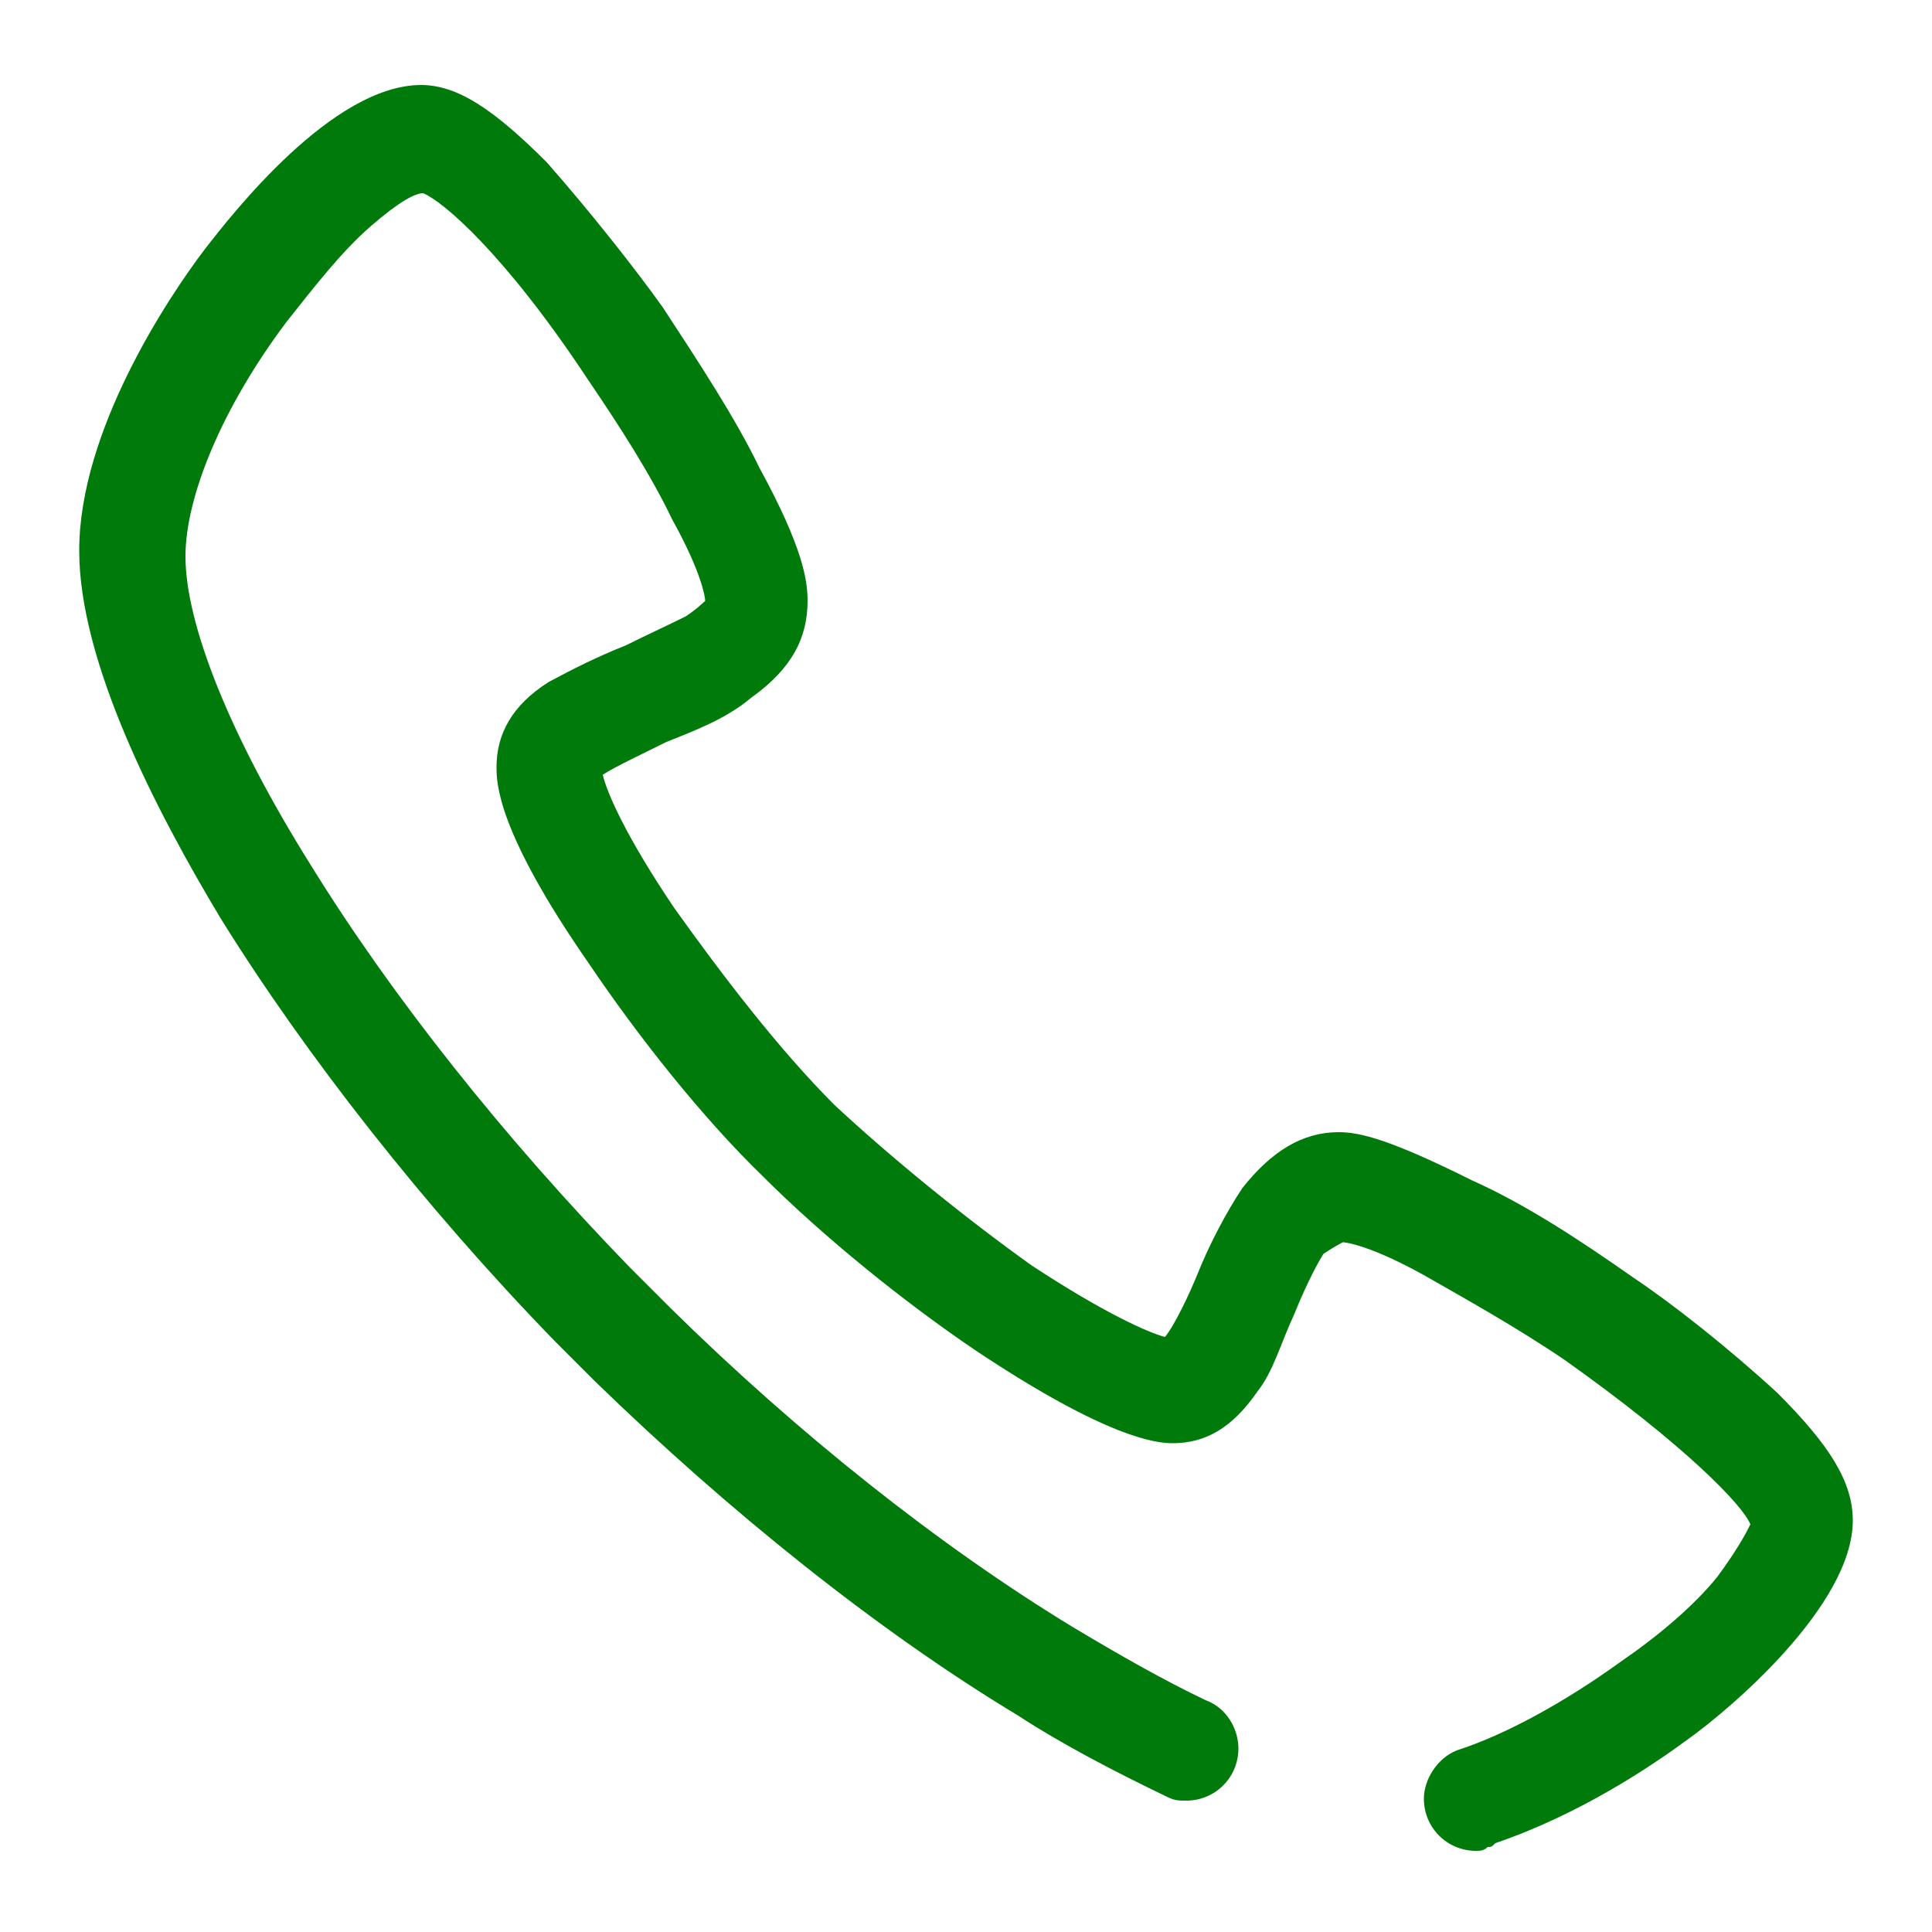
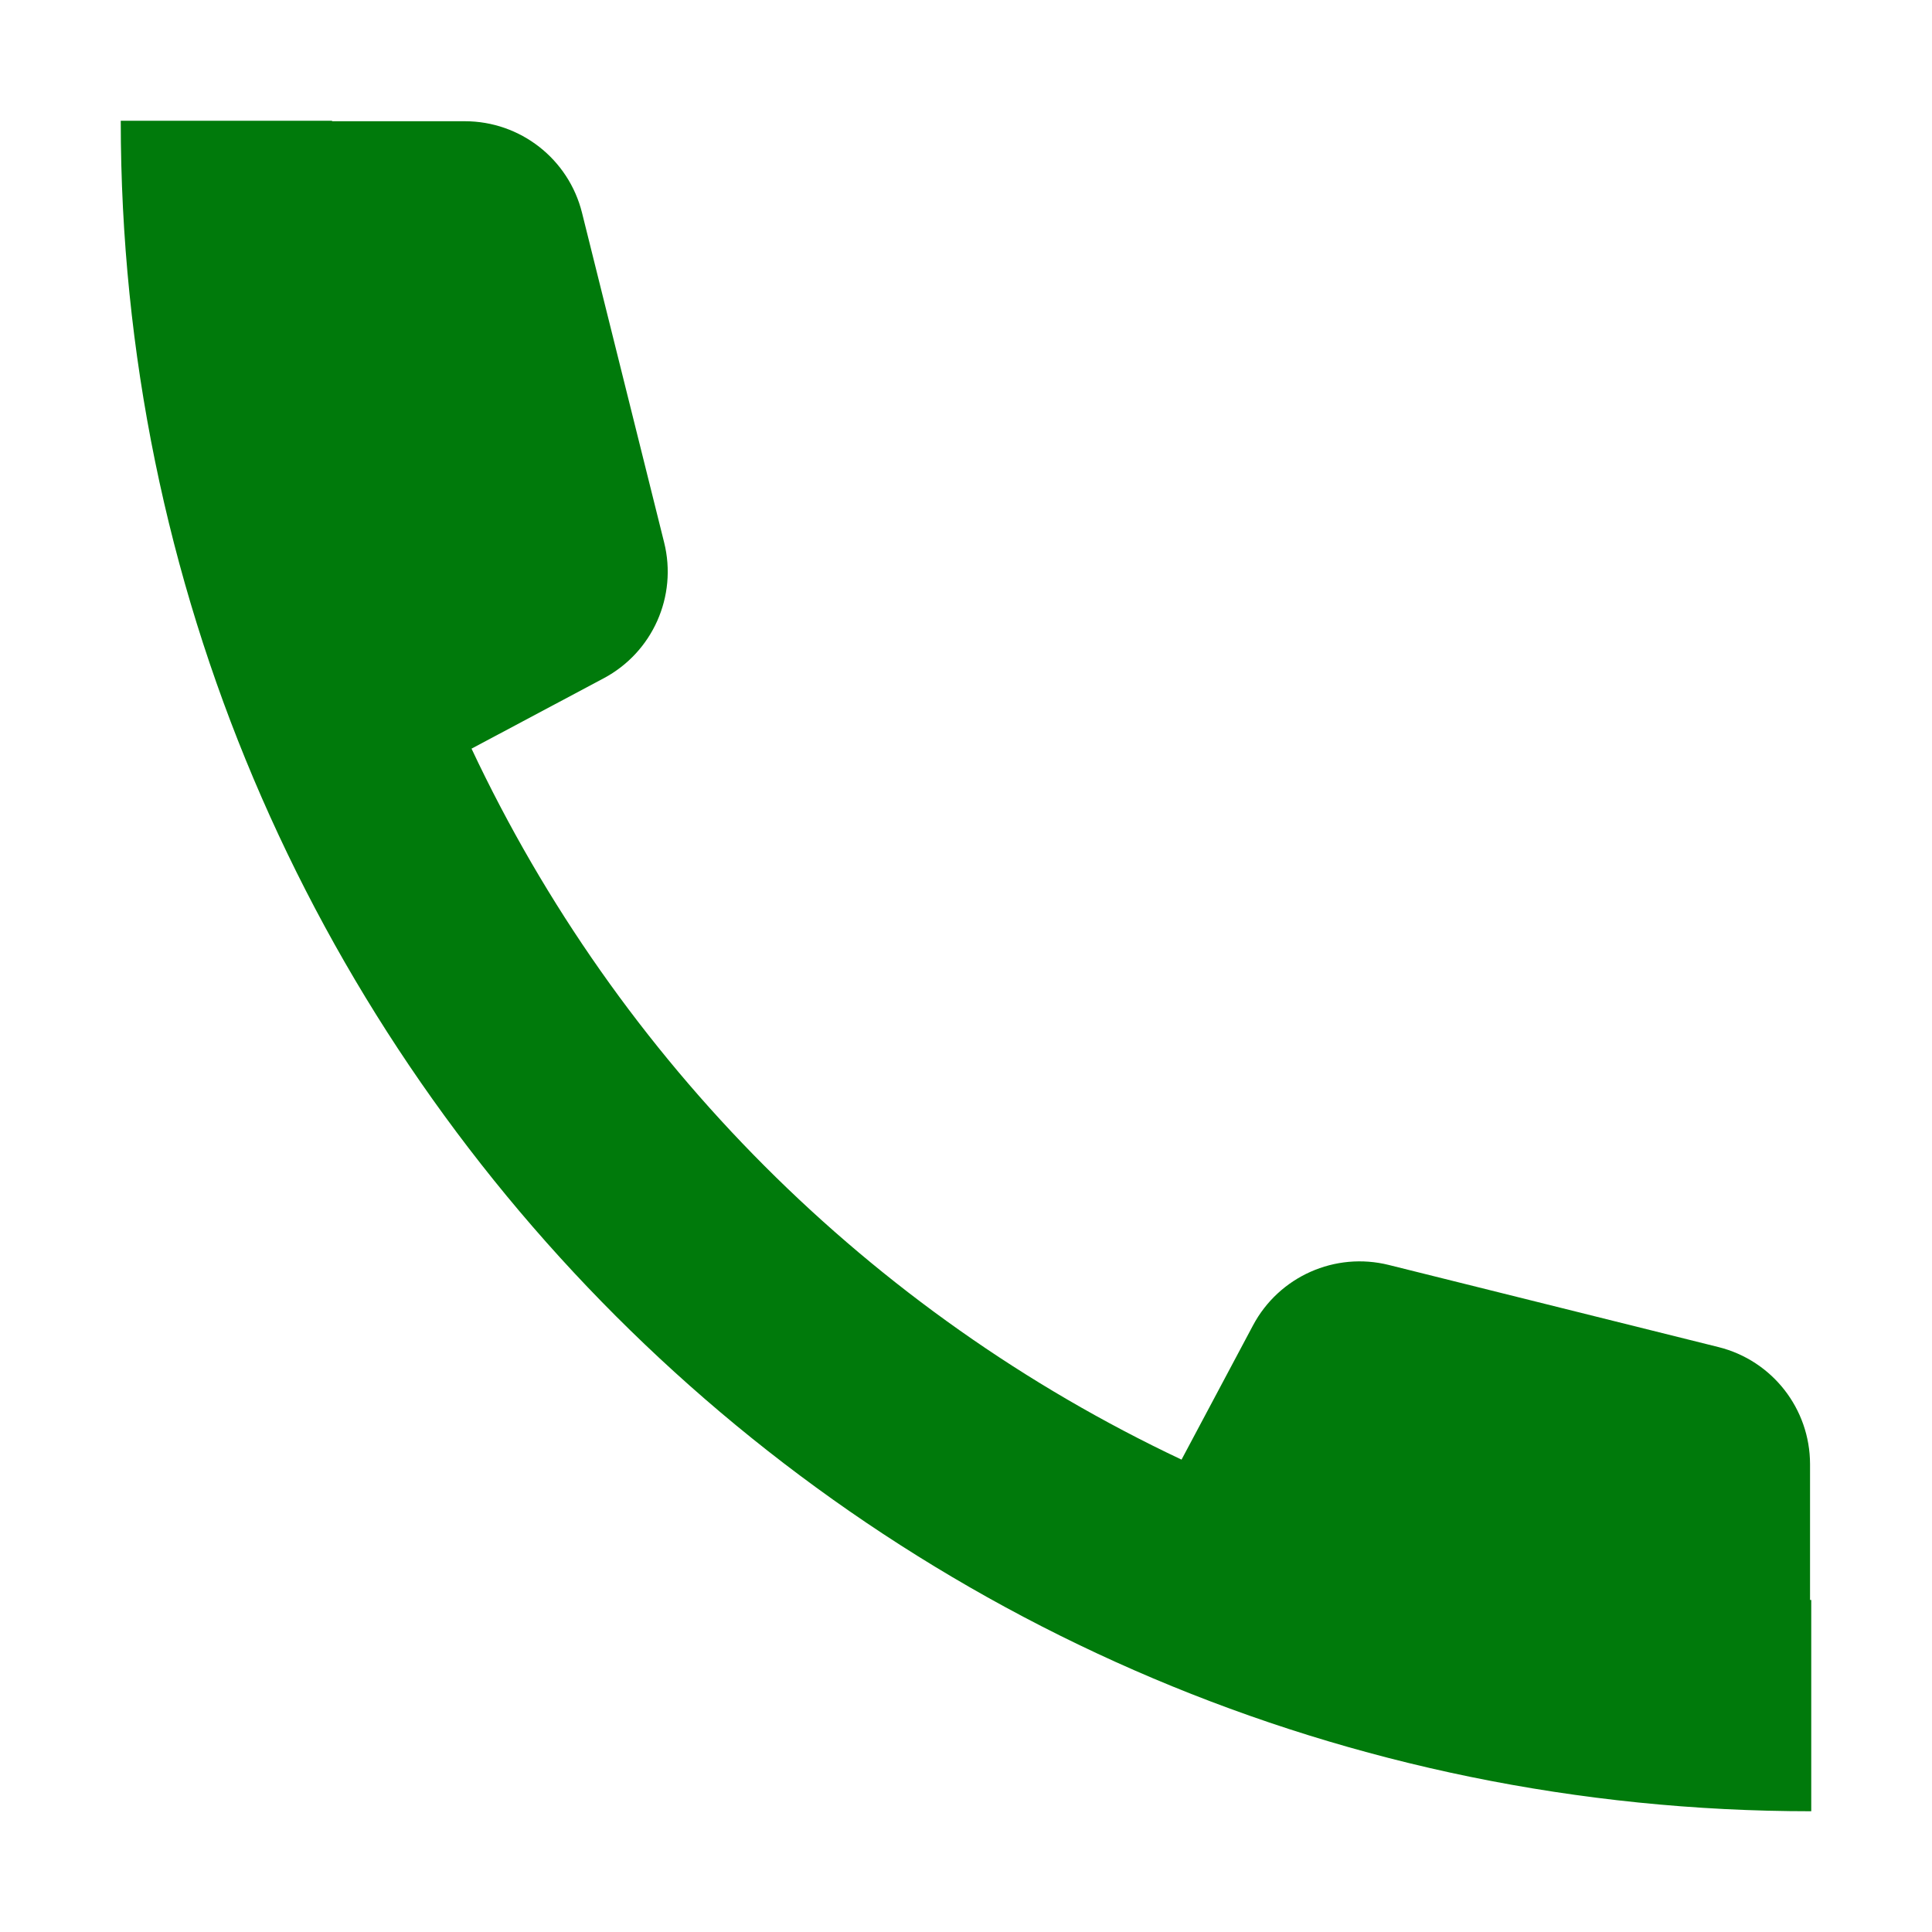
- <svg xmlns="http://www.w3.org/2000/svg" t="1740935393950" class="icon" viewBox="0 0 1024 1024" version="1.1" p-id="4356" width="200" height="200">
-   <path d="M942.08 738.304c-25.6-23.552-55.296-47.104-76.8-61.44-27.648-19.456-57.344-38.912-84.992-51.2-43.008-21.504-59.392-25.6-70.656-25.6-19.456 0-35.84 10.24-51.2 29.696-8.192 12.288-17.408 29.696-23.552 45.056-4.096 10.24-12.288 27.648-17.408 33.792-8.192-2.048-31.744-12.288-70.656-37.888-35.84-25.6-74.752-57.344-104.448-84.992-29.696-29.696-59.392-68.608-84.992-104.448-25.6-37.888-35.84-61.44-37.888-70.656 6.144-4.096 23.552-12.288 33.792-17.408 15.36-6.144 31.744-12.288 45.056-23.552 21.504-15.36 29.696-31.744 29.696-51.2 0-10.24-2.048-27.648-25.6-70.656-12.288-25.6-31.744-55.296-51.2-84.992-15.36-21.504-38.912-51.2-61.44-76.8-27.648-27.648-47.104-40.96-66.56-40.96-47.104 0-100.352 68.608-114.688 87.04-19.456 25.6-66.56 96.256-66.56 159.744 0 59.392 40.96 138.24 74.752 194.56 45.056 72.704 108.544 153.6 177.152 224.256l21.504 21.504 0 0c70.656 68.608 149.504 132.096 224.256 177.152 23.552 15.36 51.2 29.696 78.848 43.008l0 0c4.096 2.048 6.144 2.048 10.24 2.048 15.36 0 27.648-12.288 27.648-27.648 0-10.24-6.144-21.504-17.408-25.6-21.504-10.24-45.056-23.552-70.656-38.912-70.656-43.008-145.408-102.4-212.992-168.96l-21.504-21.504c-66.56-68.608-125.952-143.36-168.96-212.992-43.008-68.608-66.56-128-66.56-163.84 0-31.744 19.456-78.848 53.248-123.904 15.36-19.456 29.696-37.888 45.056-51.2 15.36-13.312 23.552-17.408 27.648-17.408 10.24 4.096 43.008 31.744 87.04 98.304 17.408 25.6 33.792 51.2 45.056 74.752 15.36 27.648 17.408 40.96 17.408 43.008 0 0-4.096 4.096-10.24 8.192-8.192 4.096-21.504 10.24-31.744 15.36-15.36 6.144-27.648 12.288-40.96 19.456-19.456 12.288-27.648 27.648-27.648 45.056 0 8.192 0 33.792 49.152 104.448 25.6 37.888 59.392 80.896 92.16 112.64l0 0c31.744 31.744 74.752 66.56 112.64 92.16 70.656 47.104 96.256 49.152 104.448 49.152l0 0c17.408 0 31.744-8.192 45.056-27.648 8.192-10.24 12.288-25.6 19.456-40.96 4.096-10.24 10.24-23.552 15.36-31.744 6.144-4.096 10.24-6.144 10.24-6.144 2.048 0 15.36 2.048 43.008 17.408 21.504 12.288 49.152 27.648 74.752 45.056 63.488 45.056 94.208 76.8 98.304 87.04-2.048 4.096-6.144 12.288-17.408 27.648-12.288 15.36-31.744 31.744-51.2 45.056-29.696 21.504-61.44 38.912-87.04 47.104l0 0c-10.24 4.096-17.408 15.36-17.408 25.6 0 15.36 12.288 27.648 27.648 27.648 2.048 0 4.096 0 6.144-2.048l0 0c2.048 0 2.048 0 4.096-2.048l0 0c45.056-15.36 82.944-40.96 102.4-55.296 21.504-15.36 87.04-70.656 87.04-115.712C982.016 785.408 969.728 765.952 942.08 738.304z" fill="#007A0B" p-id="4357" />
+ <svg xmlns="http://www.w3.org/2000/svg" t="1740943010348" class="icon" viewBox="0 0 1024 1024" version="1.1" p-id="8782" width="200" height="200">
+   <path d="M626.24 773.632l37.888-71.168a64 64 0 0 1 72-32l174.72 43.52a64 64 0 0 1 48.512 62.08v71.936H960V960C465.152 960 64 558.848 64 64h112v0.256h70.4a64 64 0 0 1 62.08 48.512l43.52 174.72A64 64 0 0 1 320 359.488L249.92 396.8a787.136 787.136 0 0 0 376.32 376.832z" fill="#007A0B" p-id="8783" />
</svg>
